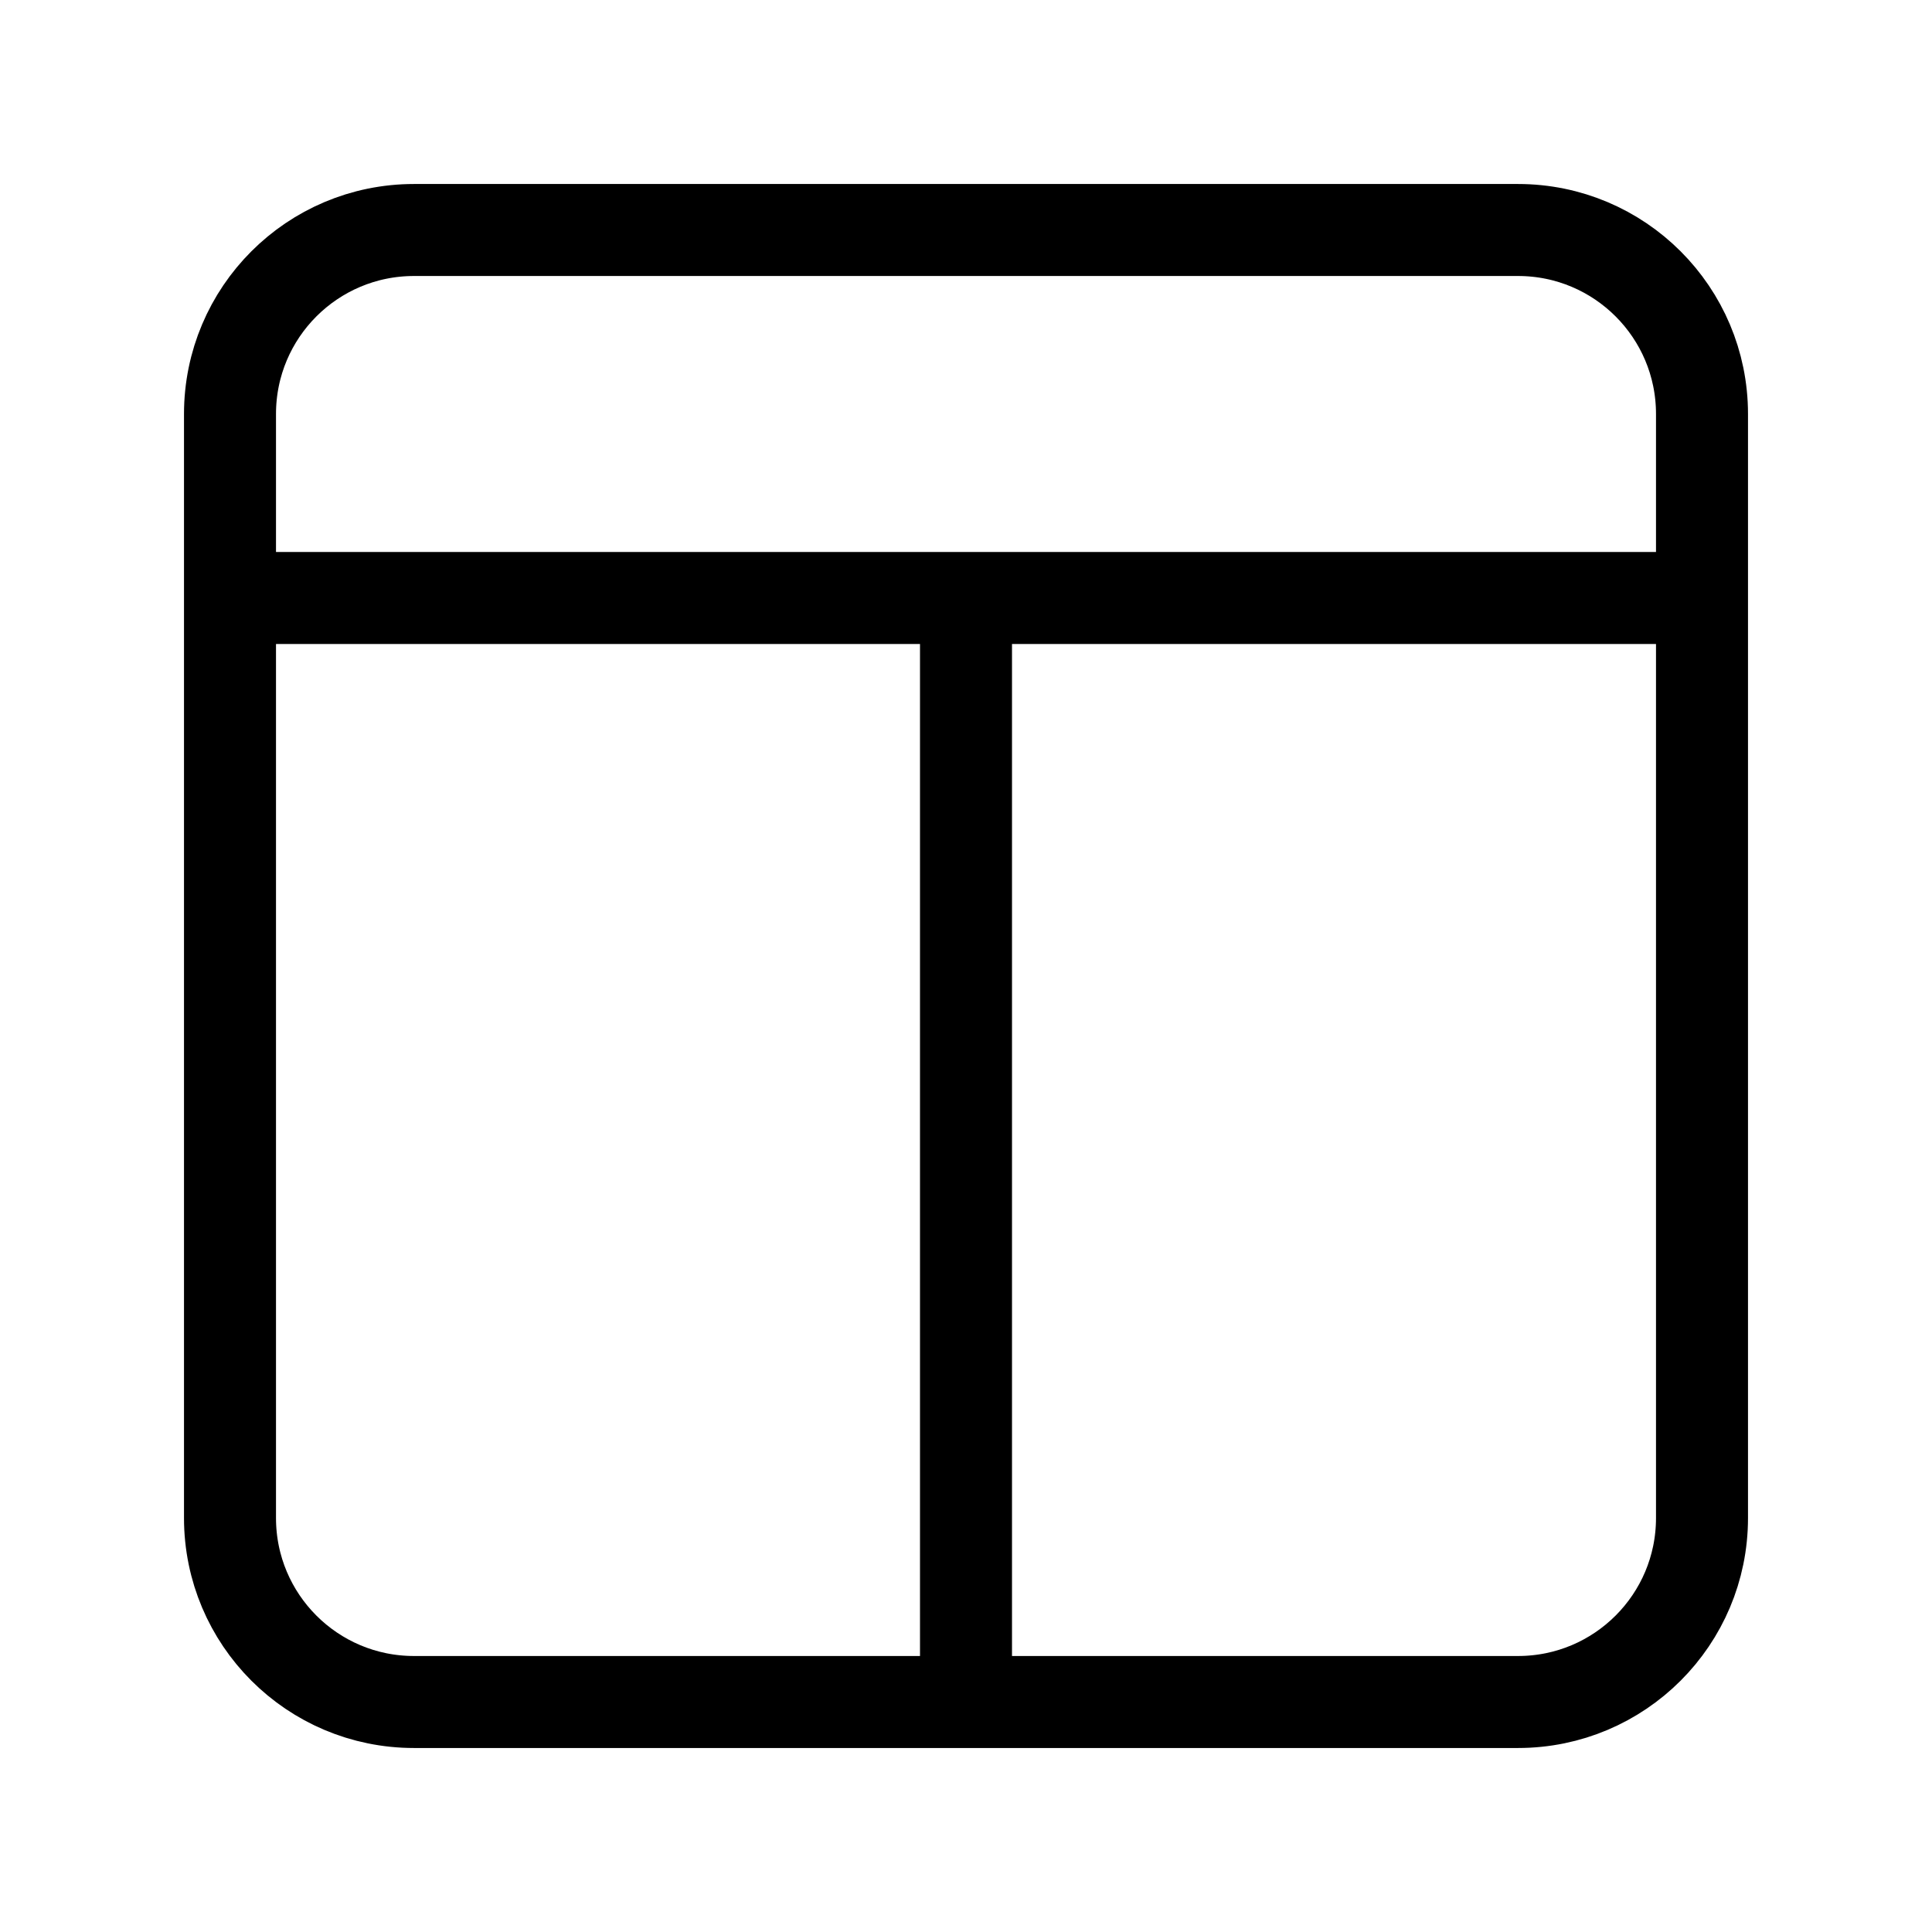
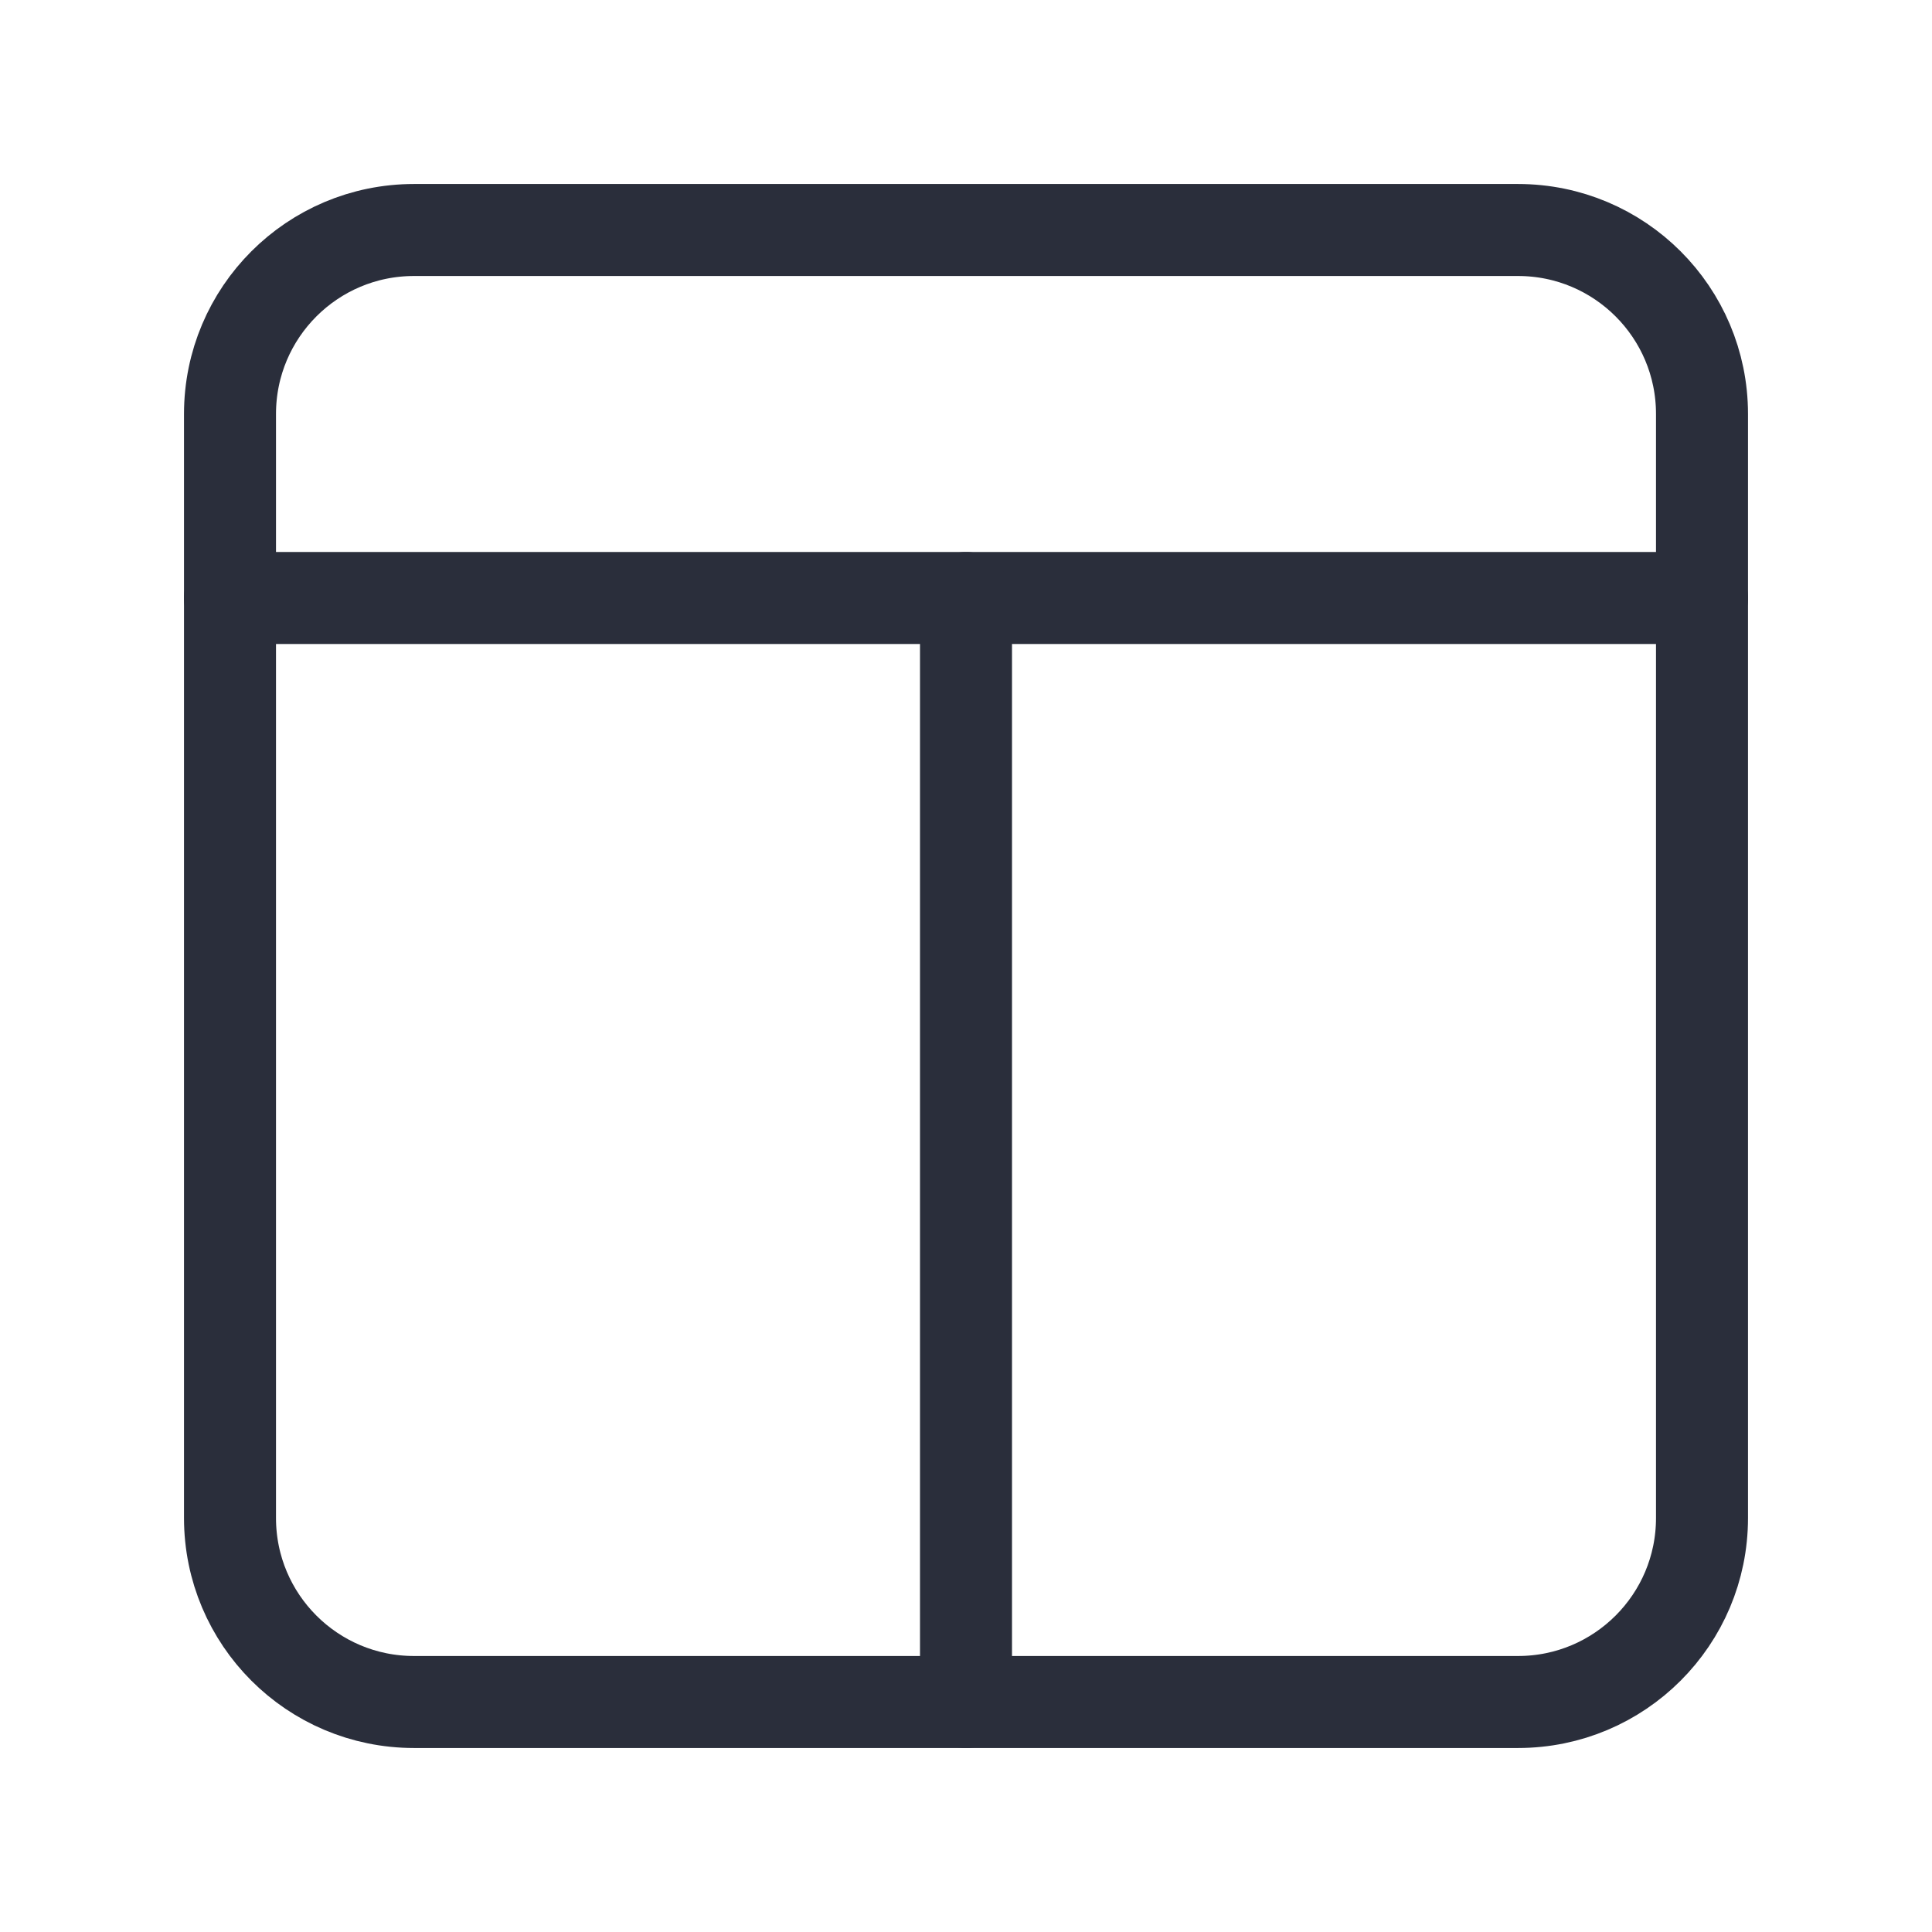
<svg xmlns="http://www.w3.org/2000/svg" height="21" viewBox="0 0 21 21" width="21">
-   <path d="m2.5.5h12c1.105 0 2 .895 2 2v12c0 1.105-.895 2-2 2h-12c-1.105 0-2-.895-2-2v-12c0-1.105.895-2 2-2zm-2 4h16m-8 0v12" fill="none" stroke="currentColor" stroke-linecap="round" stroke-linejoin="round" transform="translate(2 2)" />
+   <g fill="none" fill-rule="evenodd" stroke="#2a2e3b" stroke-linecap="round" stroke-linejoin="round" transform="translate(2 2)">
+     <path d="m2.5.5h12c1.105 0 2 .895 2 2v12c0 1.105-.895 2-2 2h-12c-1.105 0-2-.895-2-2v-12c0-1.105.895-2 2-2z" />
+     <path d="m.5 4.5h16" />
+     <path d="m8.5 4.5v12" />
+   </g>
</svg>
